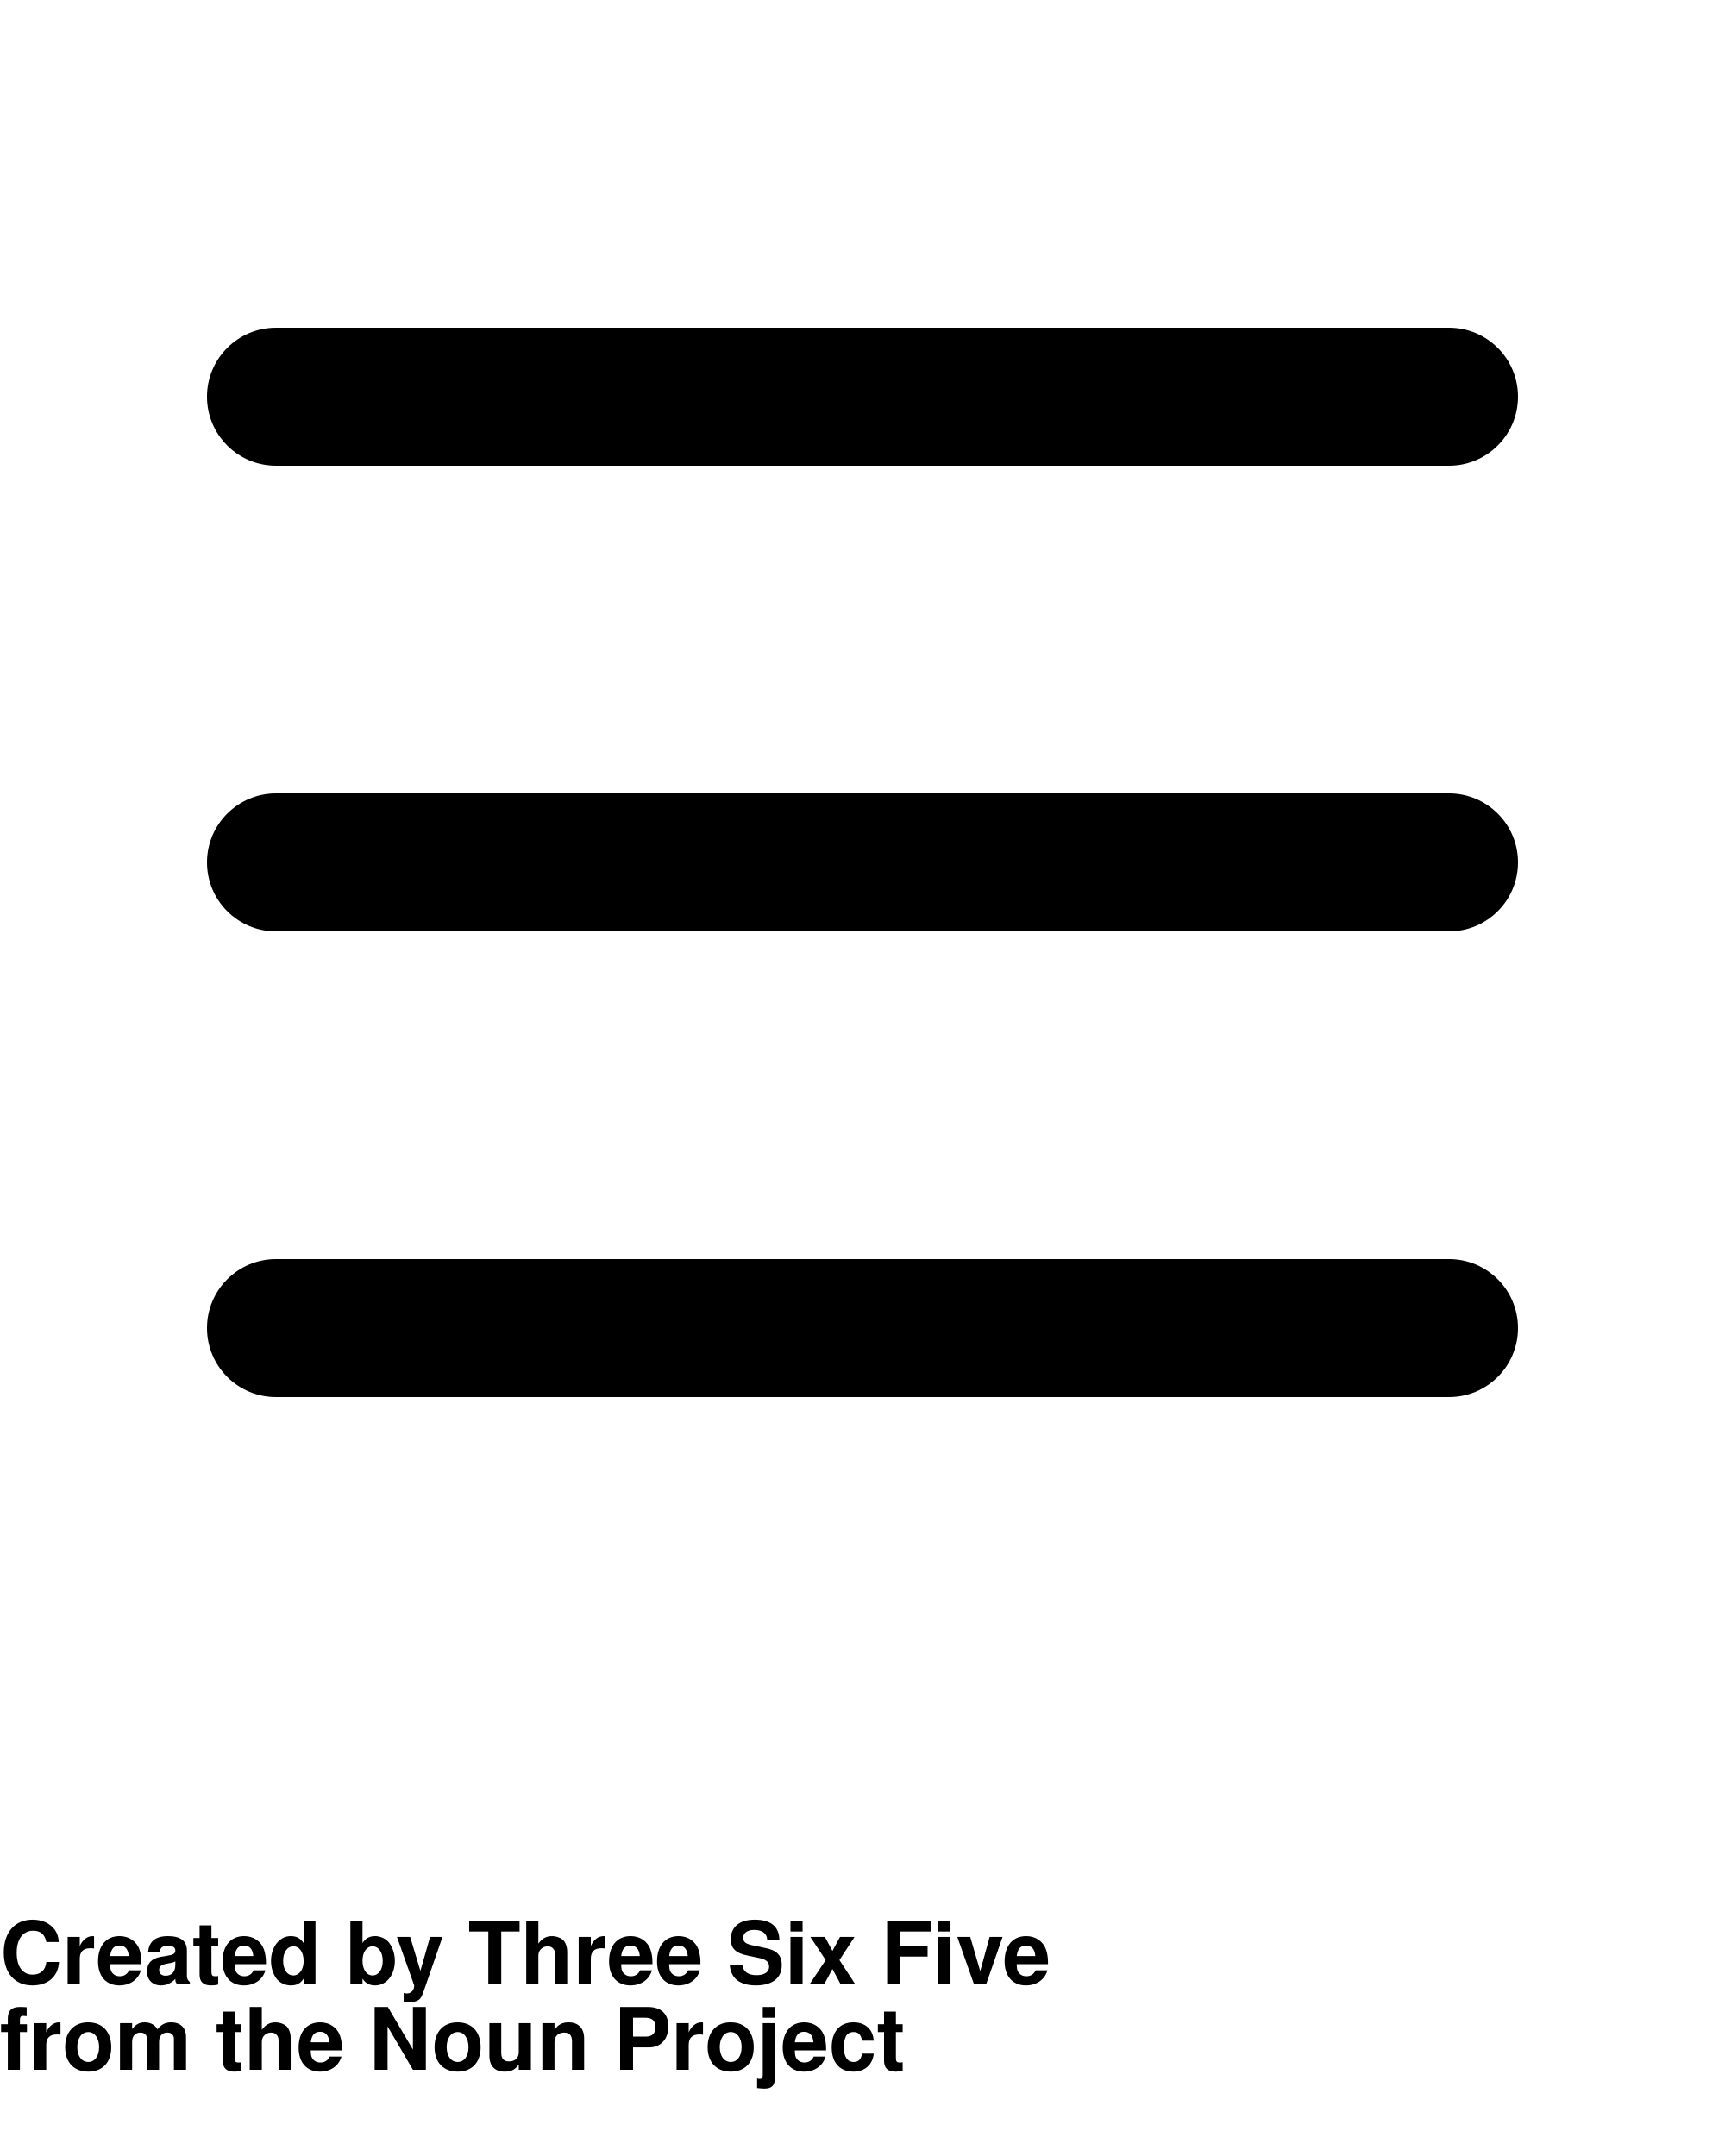
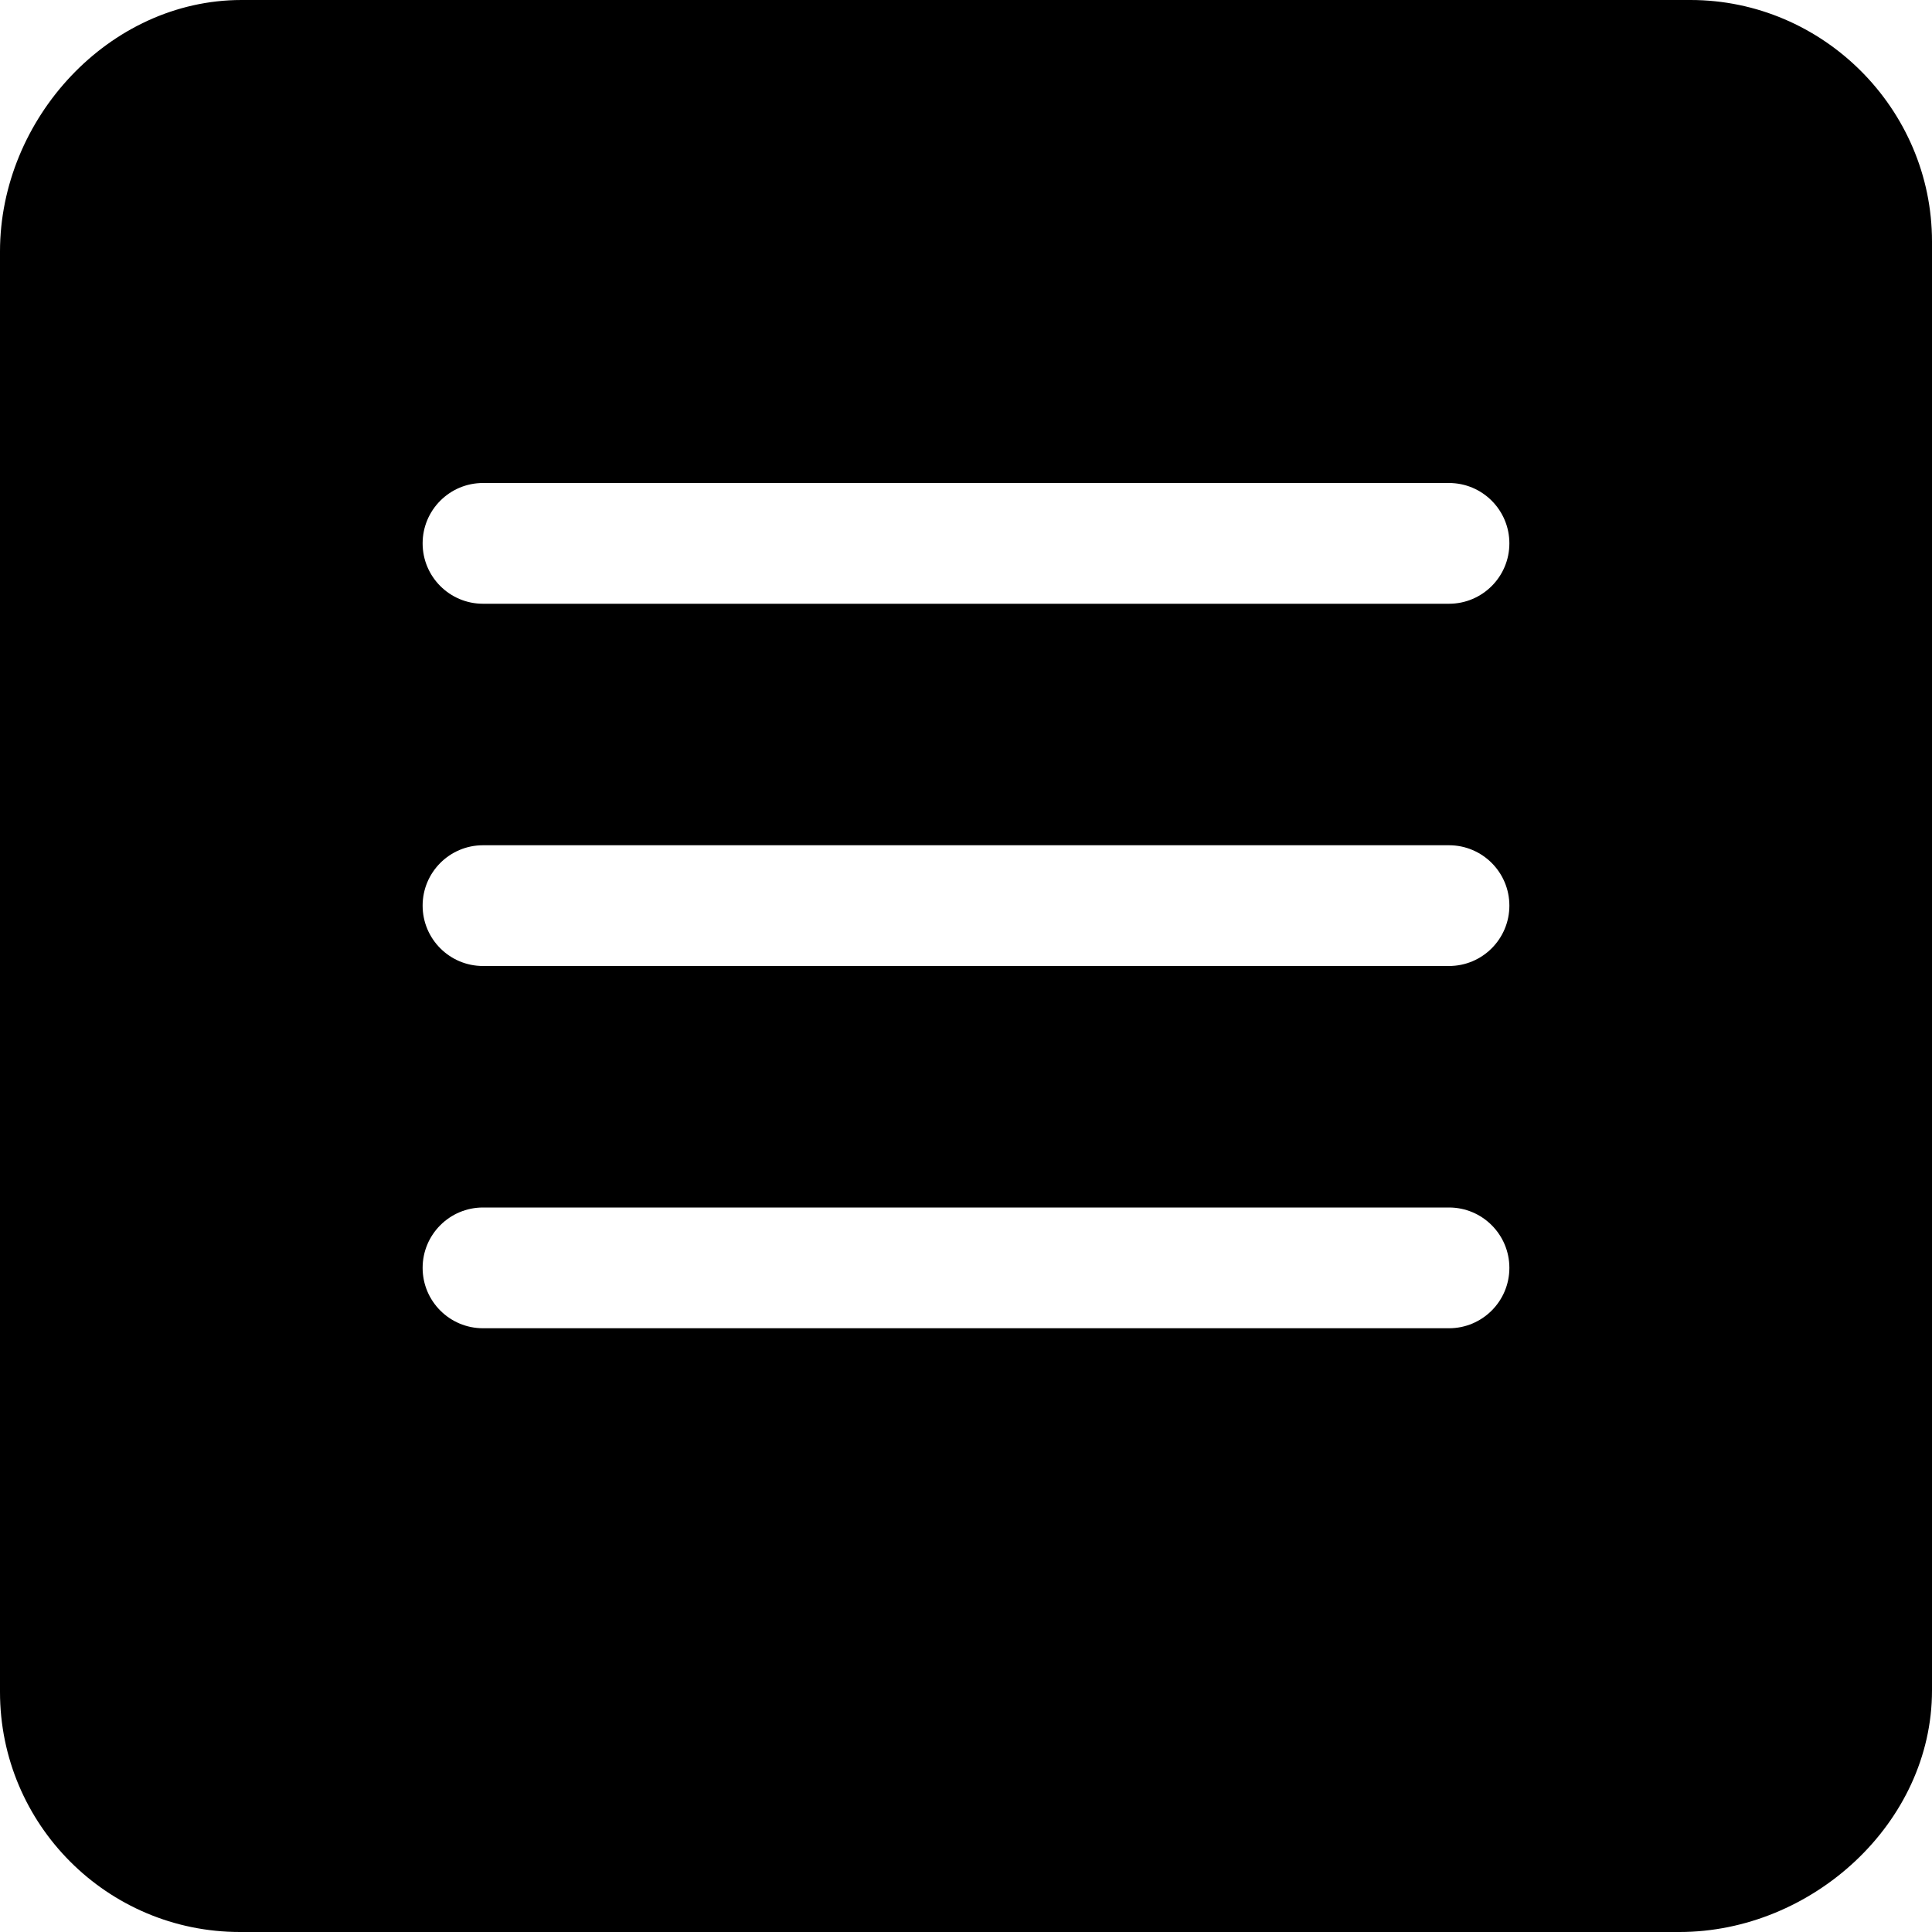
- <svg xmlns="http://www.w3.org/2000/svg" version="1.1" x="0px" y="0px" viewBox="0 0 100 125">
-   <g transform="translate(0,-952.3622)">
-     <path d="m 16,971.362 c -2.209,0 -4,1.791 -4,4 0,2.209 1.791,4 4,4 l 68,0 c 2.209,0 4,-1.791 4,-4 0,-2.209 -1.791,-4 -4,-4 z m 0,27 c -2.209,0 -4,1.791 -4,4 0,2.209 1.791,4 4,4 l 68,0 c 2.209,0 4,-1.791 4,-4 0,-2.209 -1.791,-4 -4,-4 z m 0,27 c -2.209,0 -4,1.791 -4,4 0,2.209 1.791,4 4,4 l 68,0 c 2.209,0 4,-1.791 4,-4 0,-2.209 -1.791,-4 -4,-4 z" style="text-indent:0;text-transform:none;direction:ltr;block-progression:tb;baseline-shift:baseline;color:#000000;enable-background:accumulate;" fill="#000000" fill-opacity="1" stroke="none" marker="none" visibility="visible" display="inline" overflow="visible" />
+ <svg xmlns="http://www.w3.org/2000/svg" version="1.1" id="Capa_1" x="0px" y="0px" width="612px" height="612px" viewBox="0 0 612 612" style="enable-background:new 0 0 612 612;" xml:space="preserve">
+   <g>
+     <g id="_x35__28_">
+       <g>
+         <path d="M535.5,0h-459C34.521,0,0,37.657,0,79.656v456.303C0,577.957,34.023,612,76.003,612H532c41.979,0,80-34.502,80-76.5v-459     C612,34.501,577.479,0,535.5,0z M459,420.75H153c-10.557,0-19.125-8.568-19.125-19.125S142.443,382.5,153,382.5h306     c10.557,0,19.125,8.568,19.125,19.125S469.557,420.75,459,420.75z M459,306H153c-10.557,0-19.125-8.568-19.125-19.125     S142.443,267.75,153,267.75h306c10.557,0,19.125,8.568,19.125,19.125S469.557,306,459,306z M459,191.25H153     c-10.557,0-19.125-8.568-19.125-19.125S142.443,153,153,153h306c10.557,0,19.125,8.568,19.125,19.125S469.557,191.25,459,191.25z     " />
+       </g>
+     </g>
  </g>
-   <text x="0" y="115" fill="#000000" font-size="5px" font-weight="bold" font-family="'Helvetica Neue', Helvetica, Arial-Unicode, Arial, Sans-serif">Created by Three Six Five</text>
-   <text x="0" y="120" fill="#000000" font-size="5px" font-weight="bold" font-family="'Helvetica Neue', Helvetica, Arial-Unicode, Arial, Sans-serif">from the Noun Project</text>
+   <g>
+ </g>
+   <g>
+ </g>
+   <g>
+ </g>
+   <g>
+ </g>
+   <g>
+ </g>
+   <g>
+ </g>
+   <g>
+ </g>
+   <g>
+ </g>
+   <g>
+ </g>
+   <g>
+ </g>
+   <g>
+ </g>
+   <g>
+ </g>
+   <g>
+ </g>
+   <g>
+ </g>
+   <g>
+ </g>
</svg>
